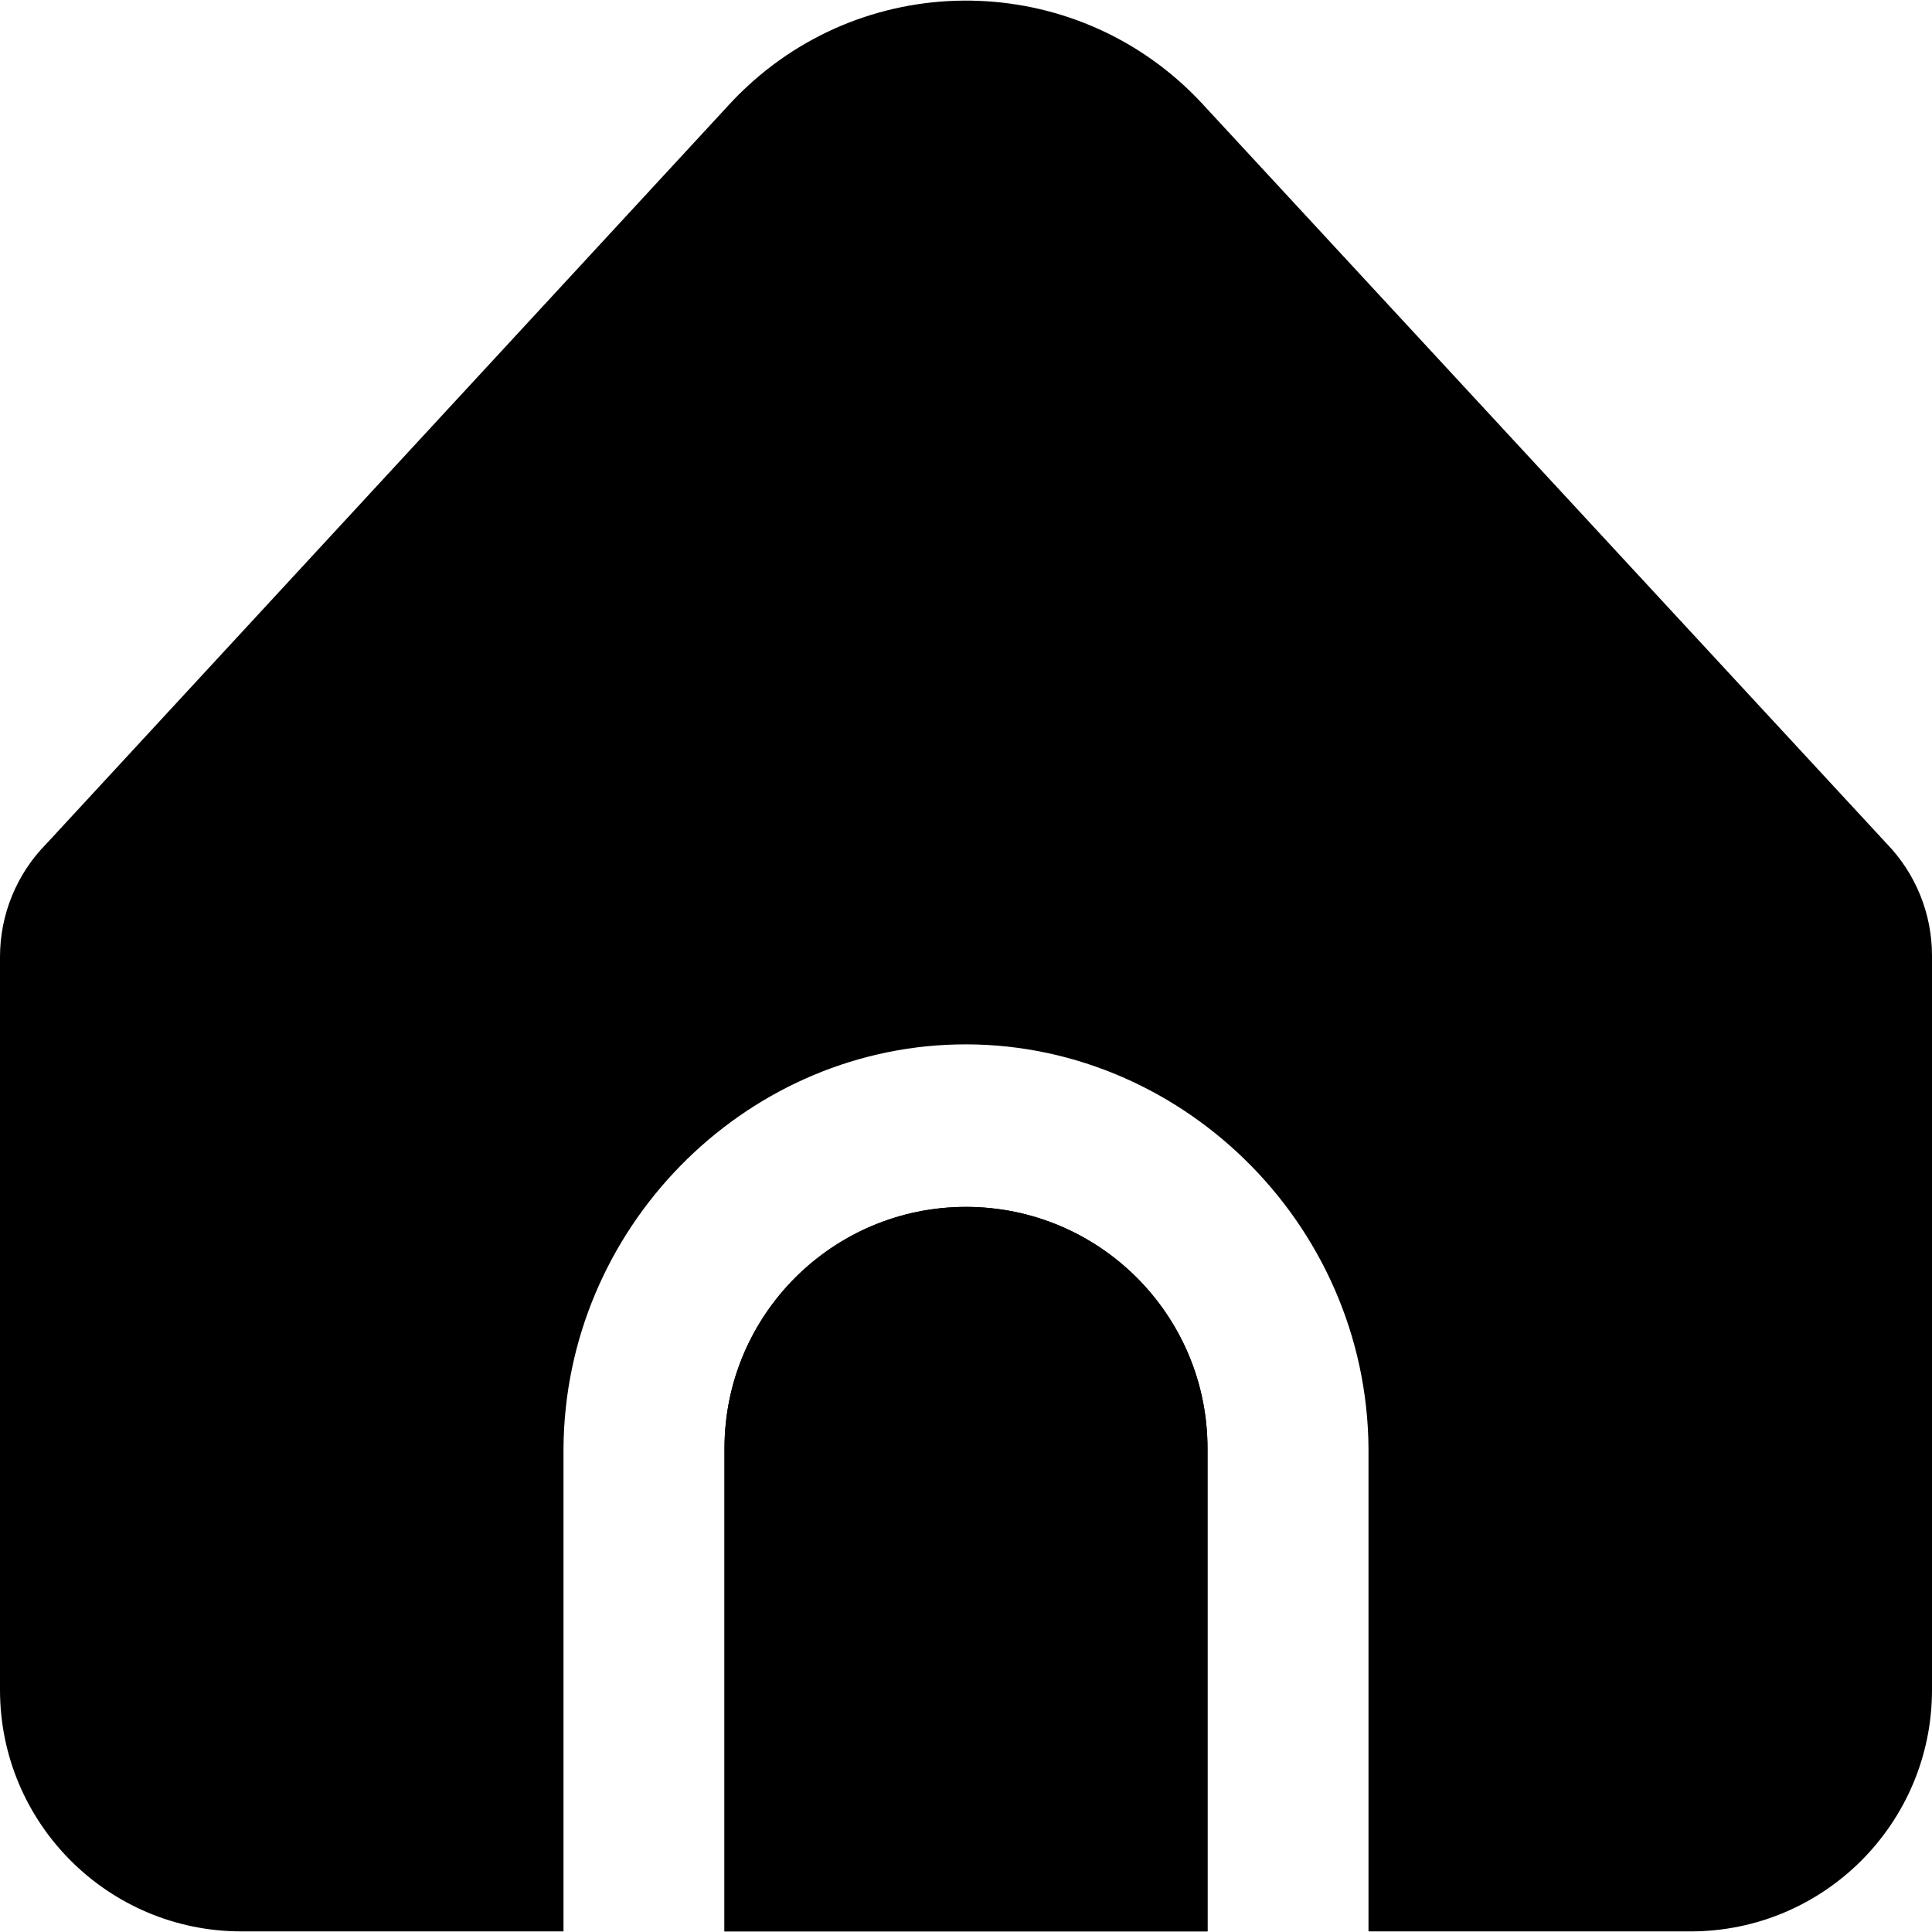
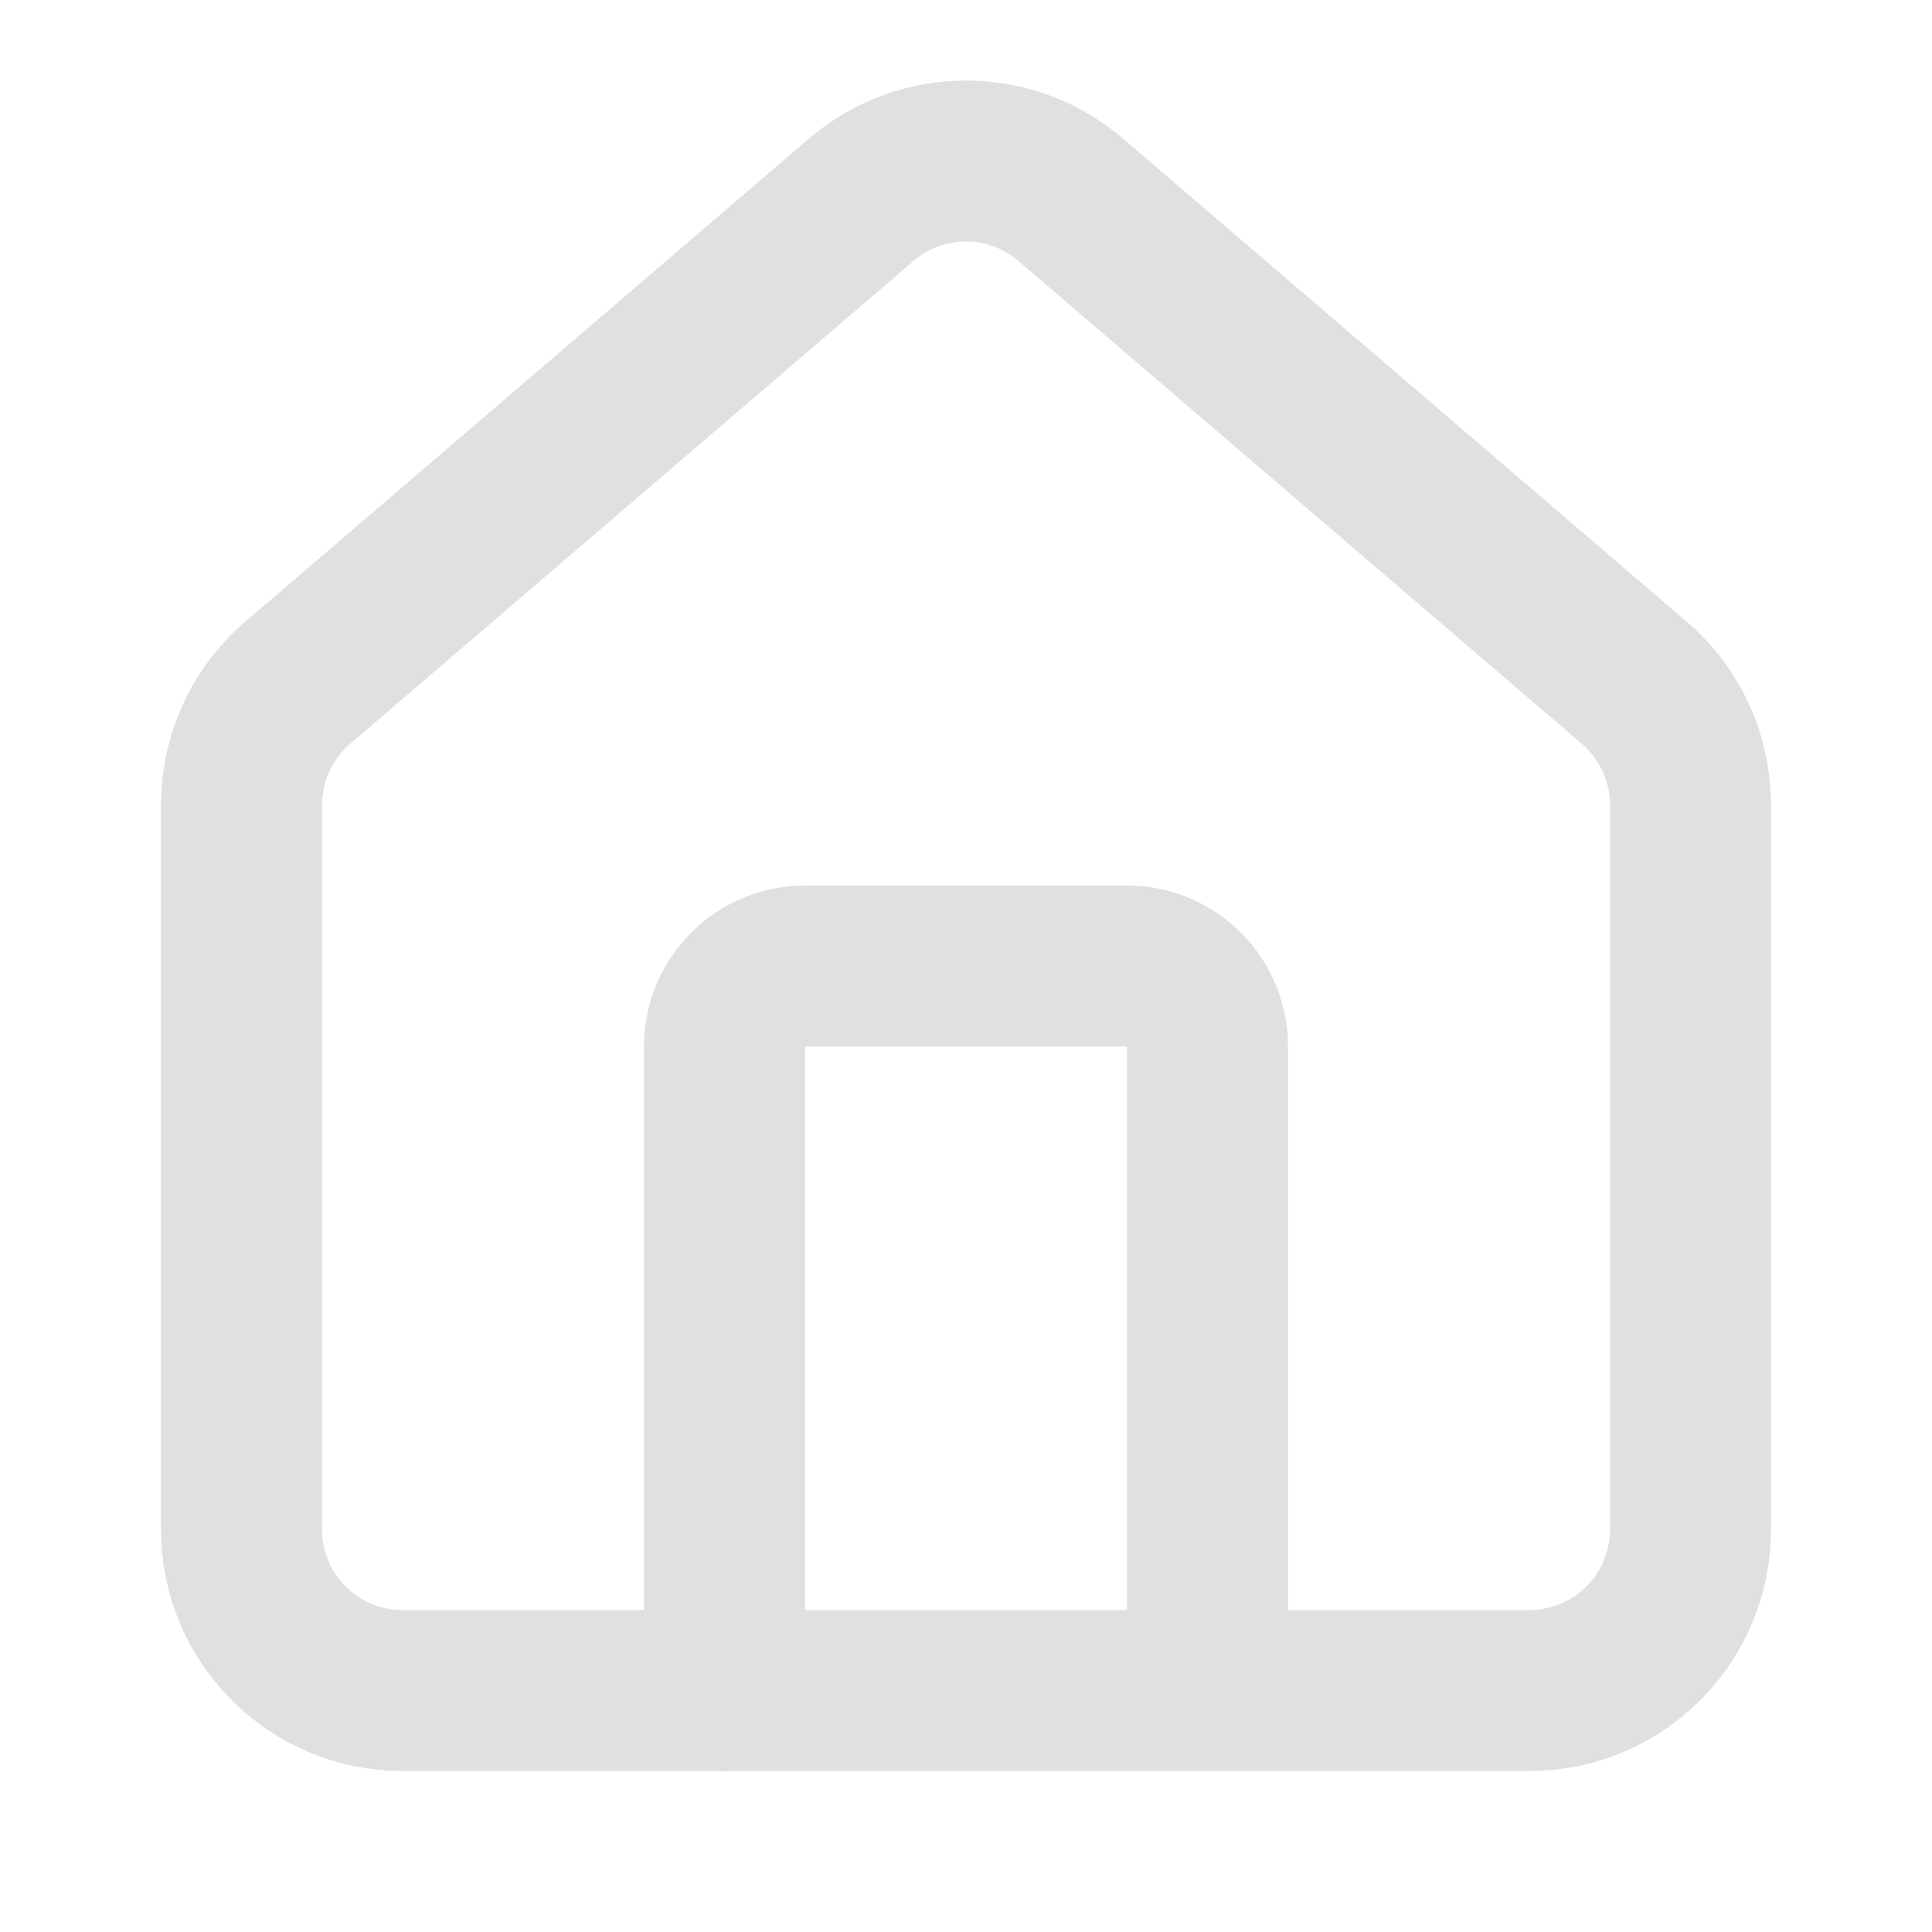
- <svg xmlns="http://www.w3.org/2000/svg" version="1.1" id="Capa_1" x="0px" y="0px" viewBox="0 0 512 512" style="enable-background:new 0 0 512 512;" xml:space="preserve" width="512" height="512">
-   <g>
-     <path d="M256,319.841c-35.346,0-64,28.654-64,64v128h128v-128C320,348.495,291.346,319.841,256,319.841z" />
-     <g>
-       <path d="M362.667,383.841v128H448c35.346,0,64-28.654,64-64V253.26c0.005-11.083-4.302-21.733-12.011-29.696l-181.29-195.99    c-31.988-34.61-85.976-36.735-120.586-4.747c-1.644,1.52-3.228,3.103-4.747,4.747L12.395,223.5    C4.453,231.496-0.003,242.31,0,253.58v194.261c0,35.346,28.654,64,64,64h85.333v-128c0.399-58.172,47.366-105.676,104.073-107.044    C312.01,275.383,362.22,323.696,362.667,383.841z" />
-       <path d="M256,319.841c-35.346,0-64,28.654-64,64v128h128v-128C320,348.495,291.346,319.841,256,319.841z" />
-     </g>
-   </g>
+ <svg xmlns="http://www.w3.org/2000/svg" width="24" height="24" viewBox="0 0 24 24" fill="none" stroke="#e0e0e0" stroke-width="2" stroke-linecap="round" stroke-linejoin="round" class="lucide lucide-house">
+   <path d="M15 21v-8a1 1 0 0 0-1-1h-4a1 1 0 0 0-1 1v8" />
+   <path d="M3 10a2 2 0 0 1 .709-1.528l7-5.999a2 2 0 0 1 2.582 0l7 5.999A2 2 0 0 1 21 10v9a2 2 0 0 1-2 2H5a2 2 0 0 1-2-2z" />
</svg>
